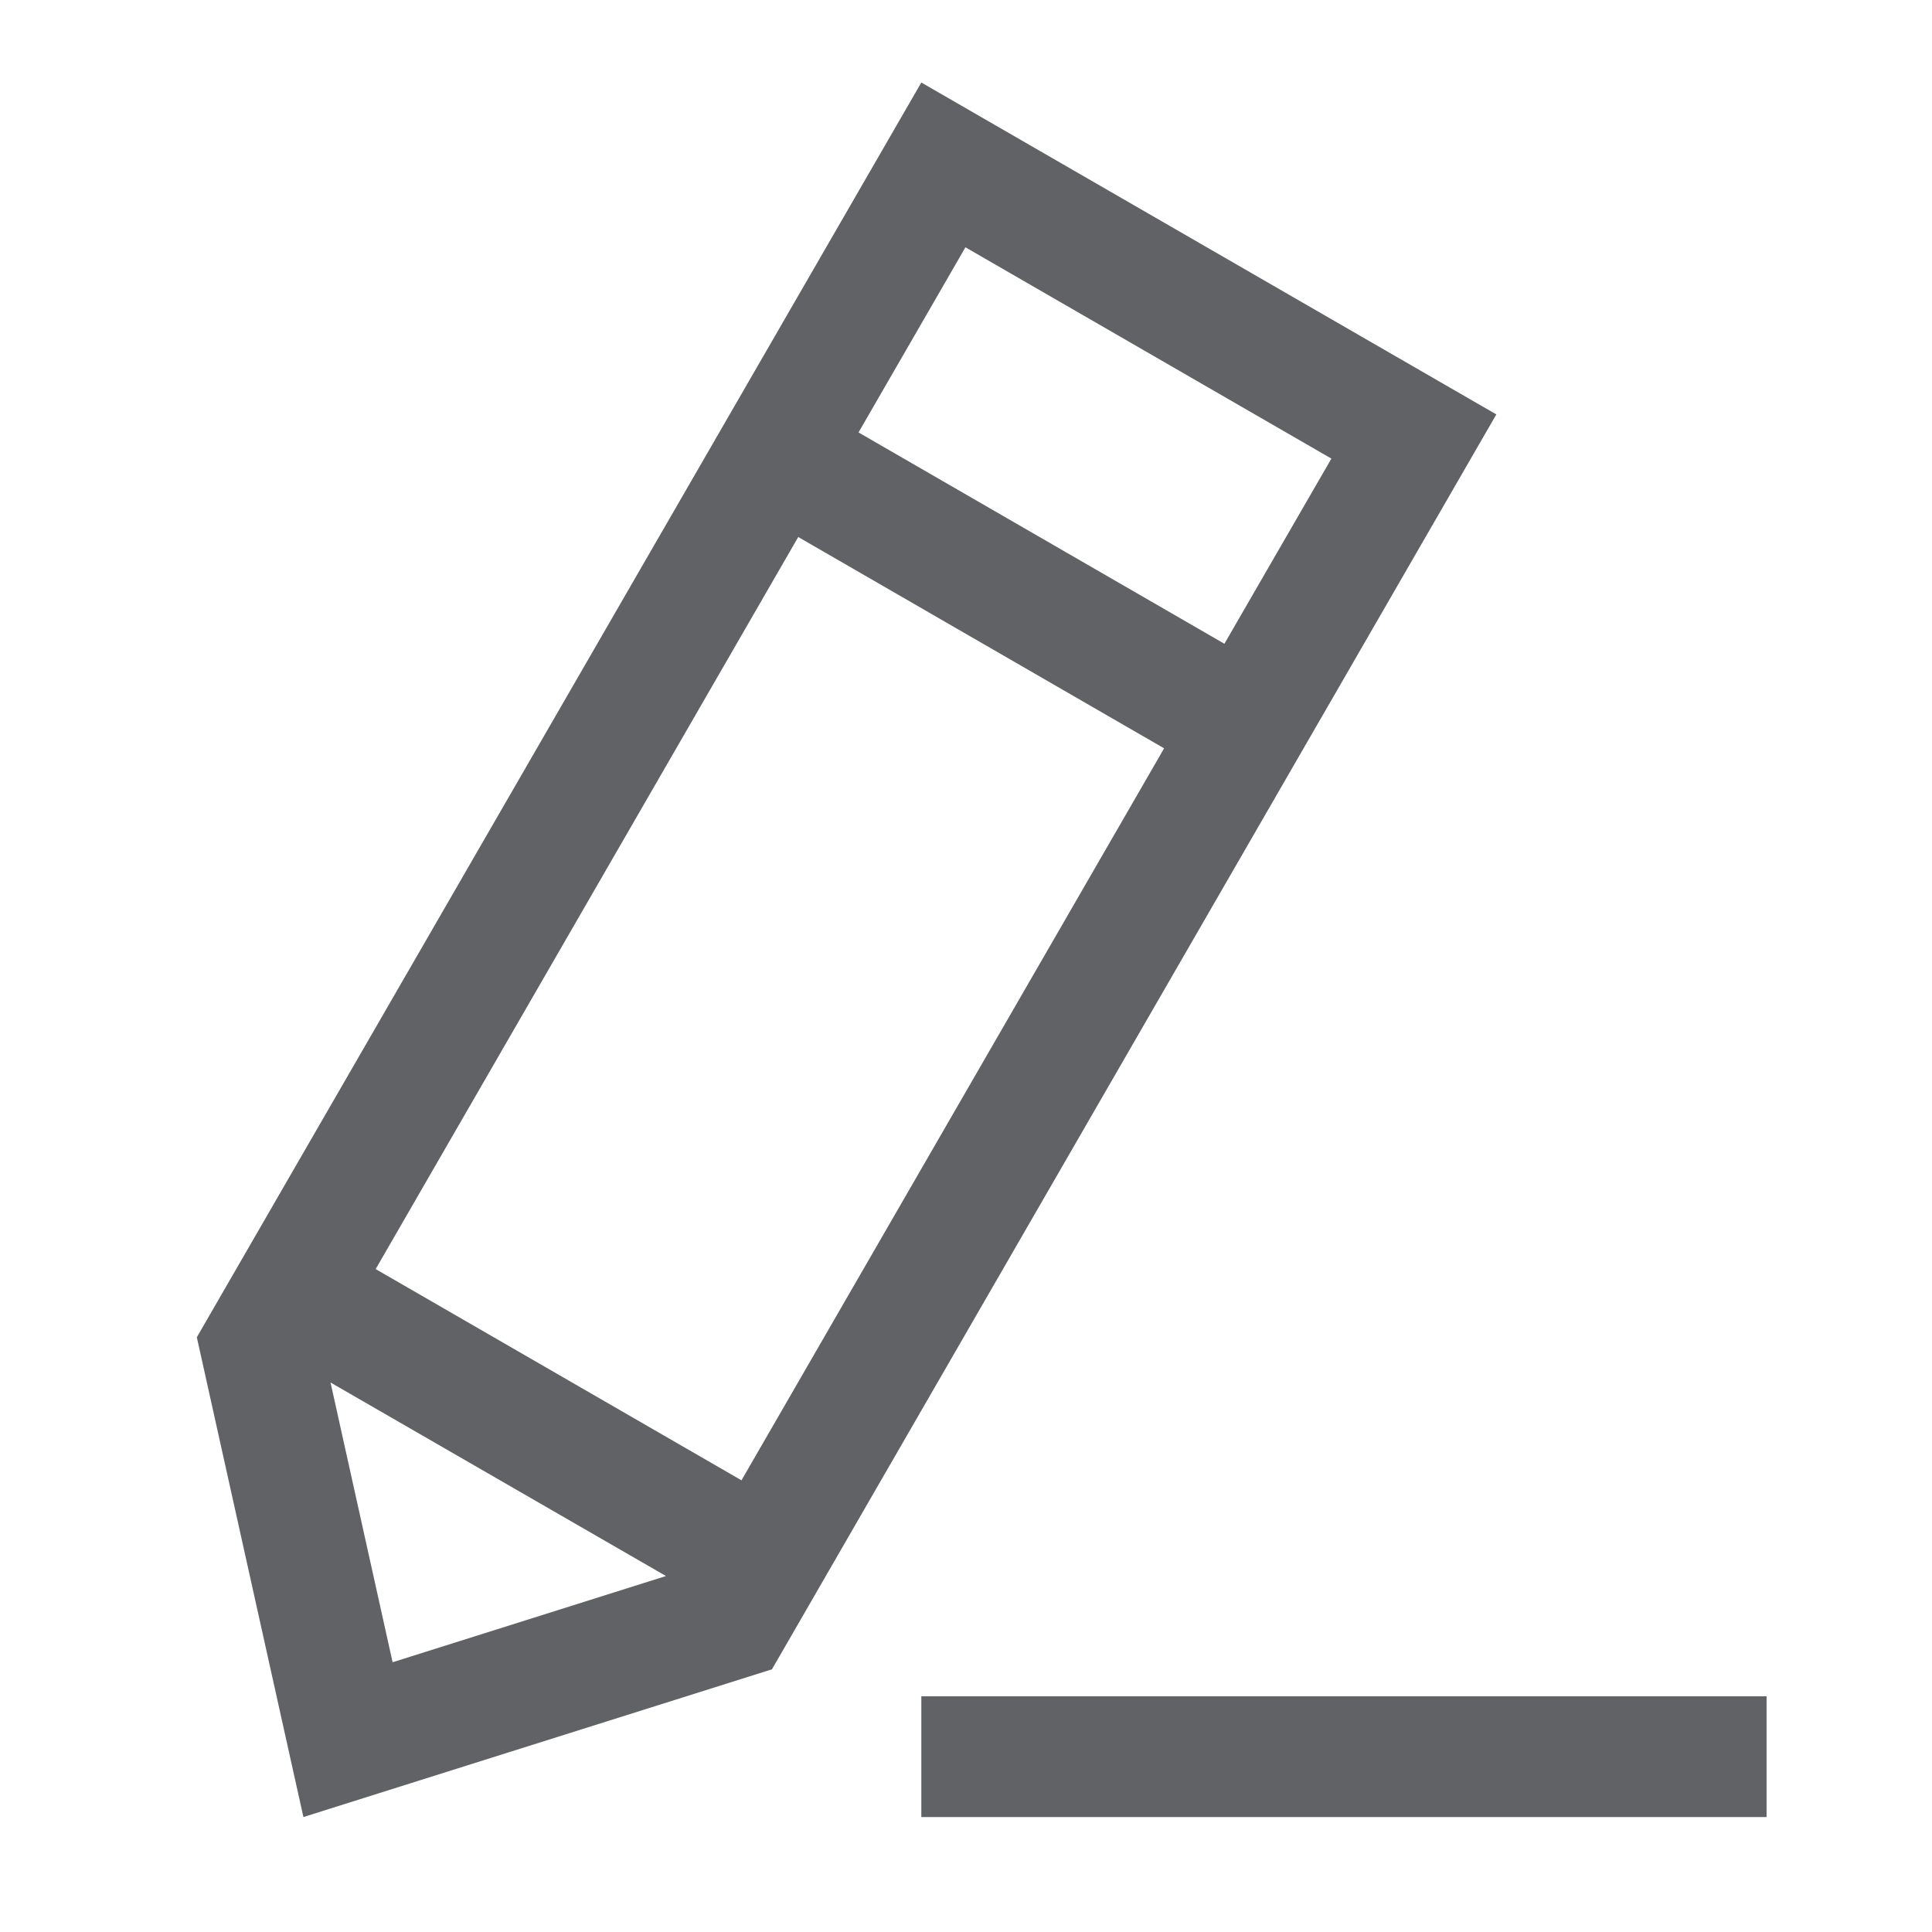
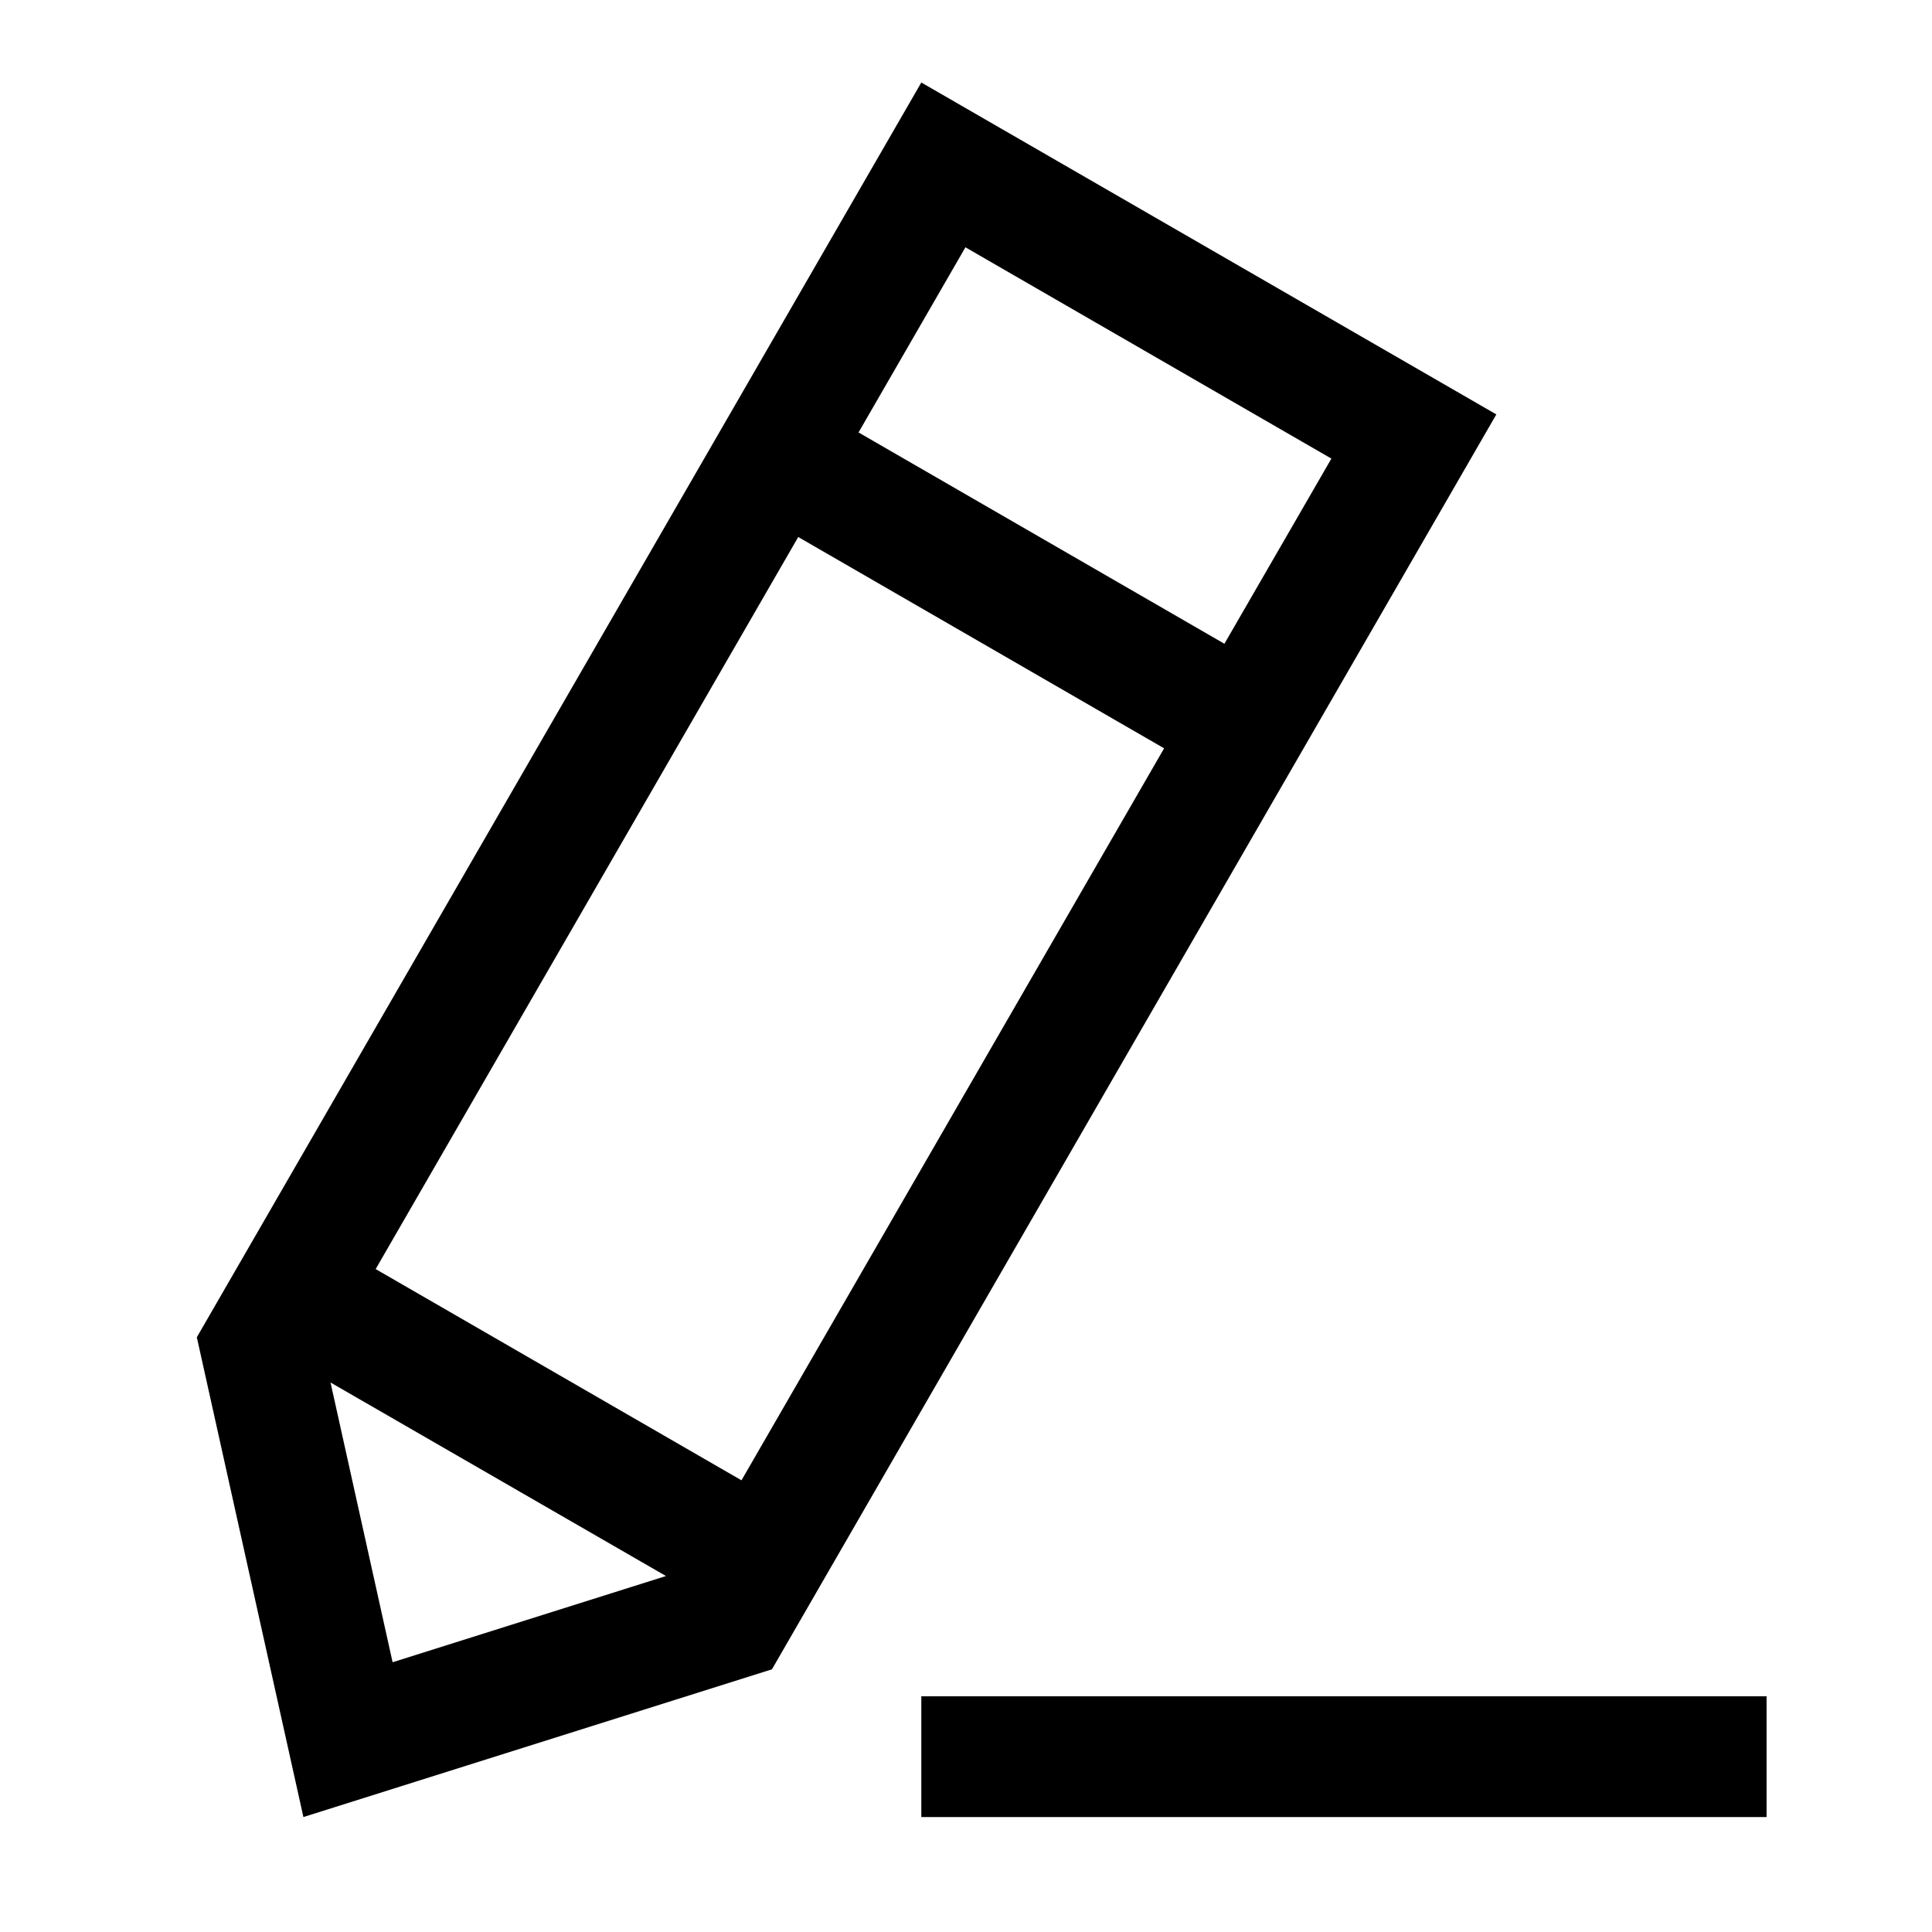
- <svg xmlns="http://www.w3.org/2000/svg" fill="none" height="24" viewBox="0 0 24 24" width="24">
-   <path d="m4.665 15.764 4.546 2.625 5.25-9.093-4.545-2.625-5.25 9.095zm-.559 1.41.771 3.475 3.396-1.071zm6.559-11.802 4.545 2.625 1.329-2.3-4.546-2.625zm-8.22 11.24 9-15.587 7.143 4.123-8.998 15.588h.002l-5.823 1.836zm9 5.96v-1.5h10.5v1.5z" fill="#606266" />
+ <svg xmlns="http://www.w3.org/2000/svg" height="24" viewBox="0 0 24 24" width="24">
+   <path d="m4.665 15.764 4.546 2.625 5.25-9.093-4.545-2.625-5.25 9.095zm-.559 1.41.771 3.475 3.396-1.071zm6.559-11.802 4.545 2.625 1.329-2.3-4.546-2.625zm-8.22 11.24 9-15.587 7.143 4.123-8.998 15.588h.002l-5.823 1.836zm9 5.96v-1.5h10.5v1.5z" />
</svg>
